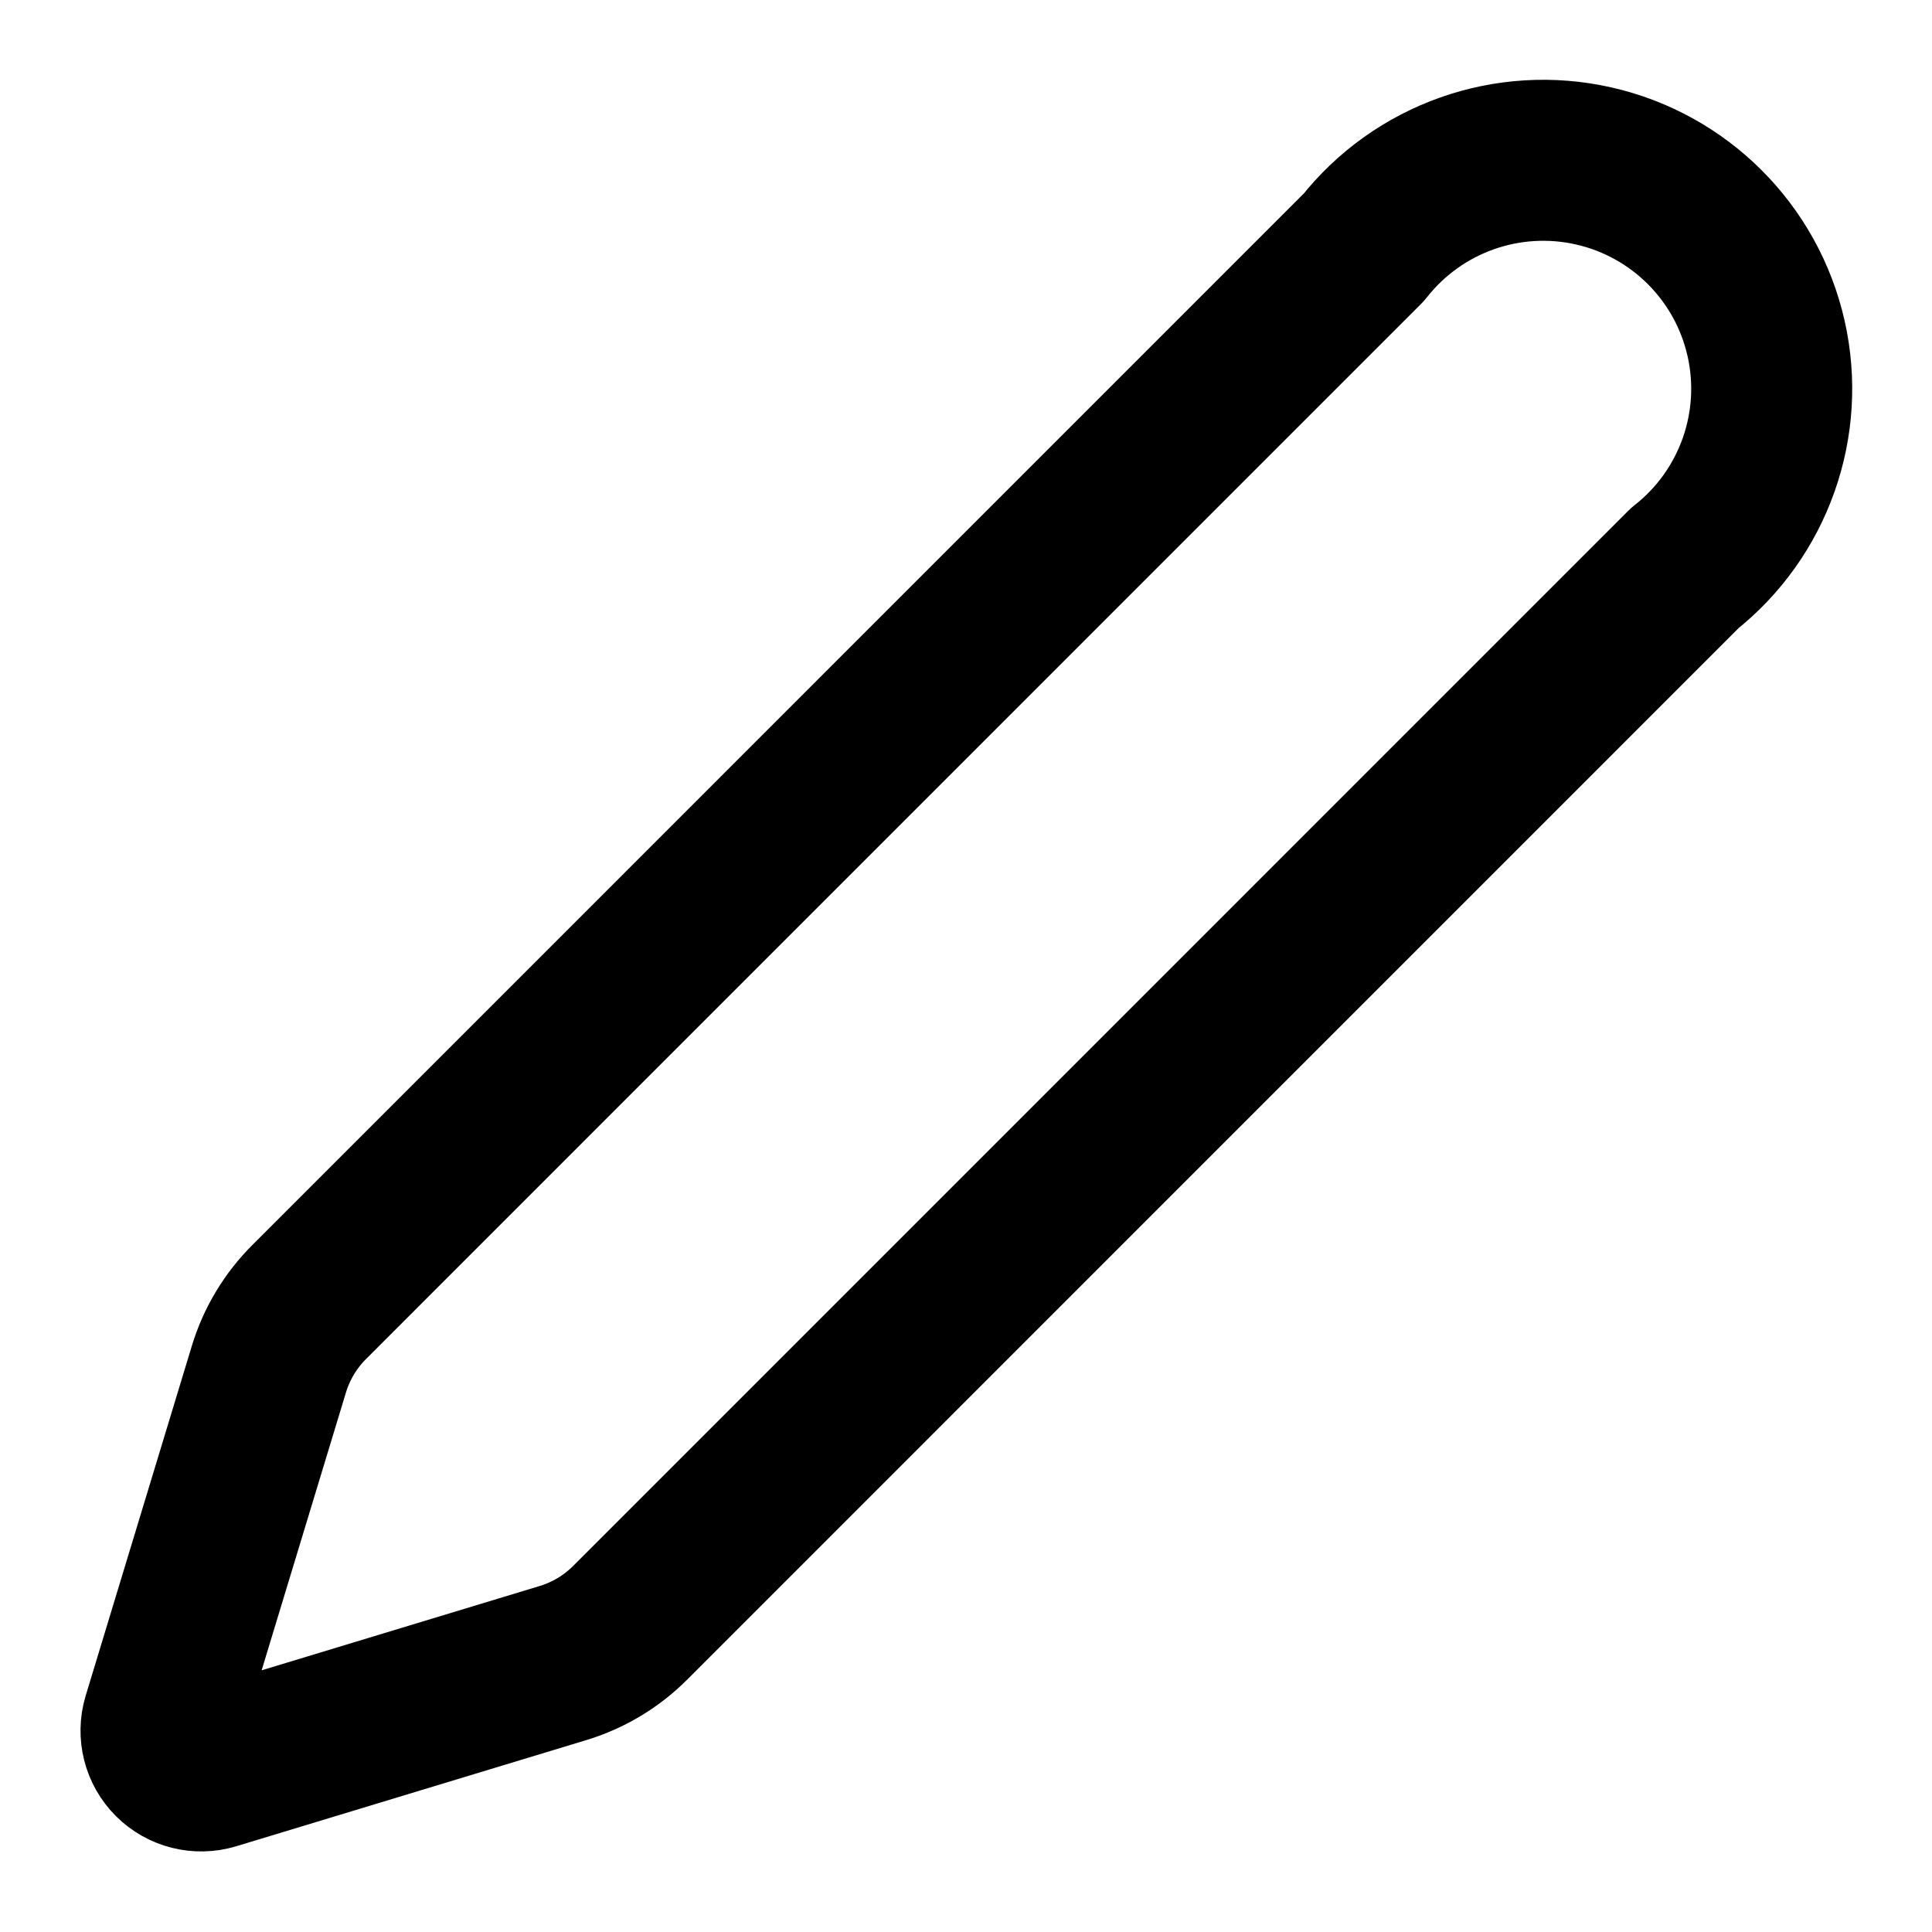
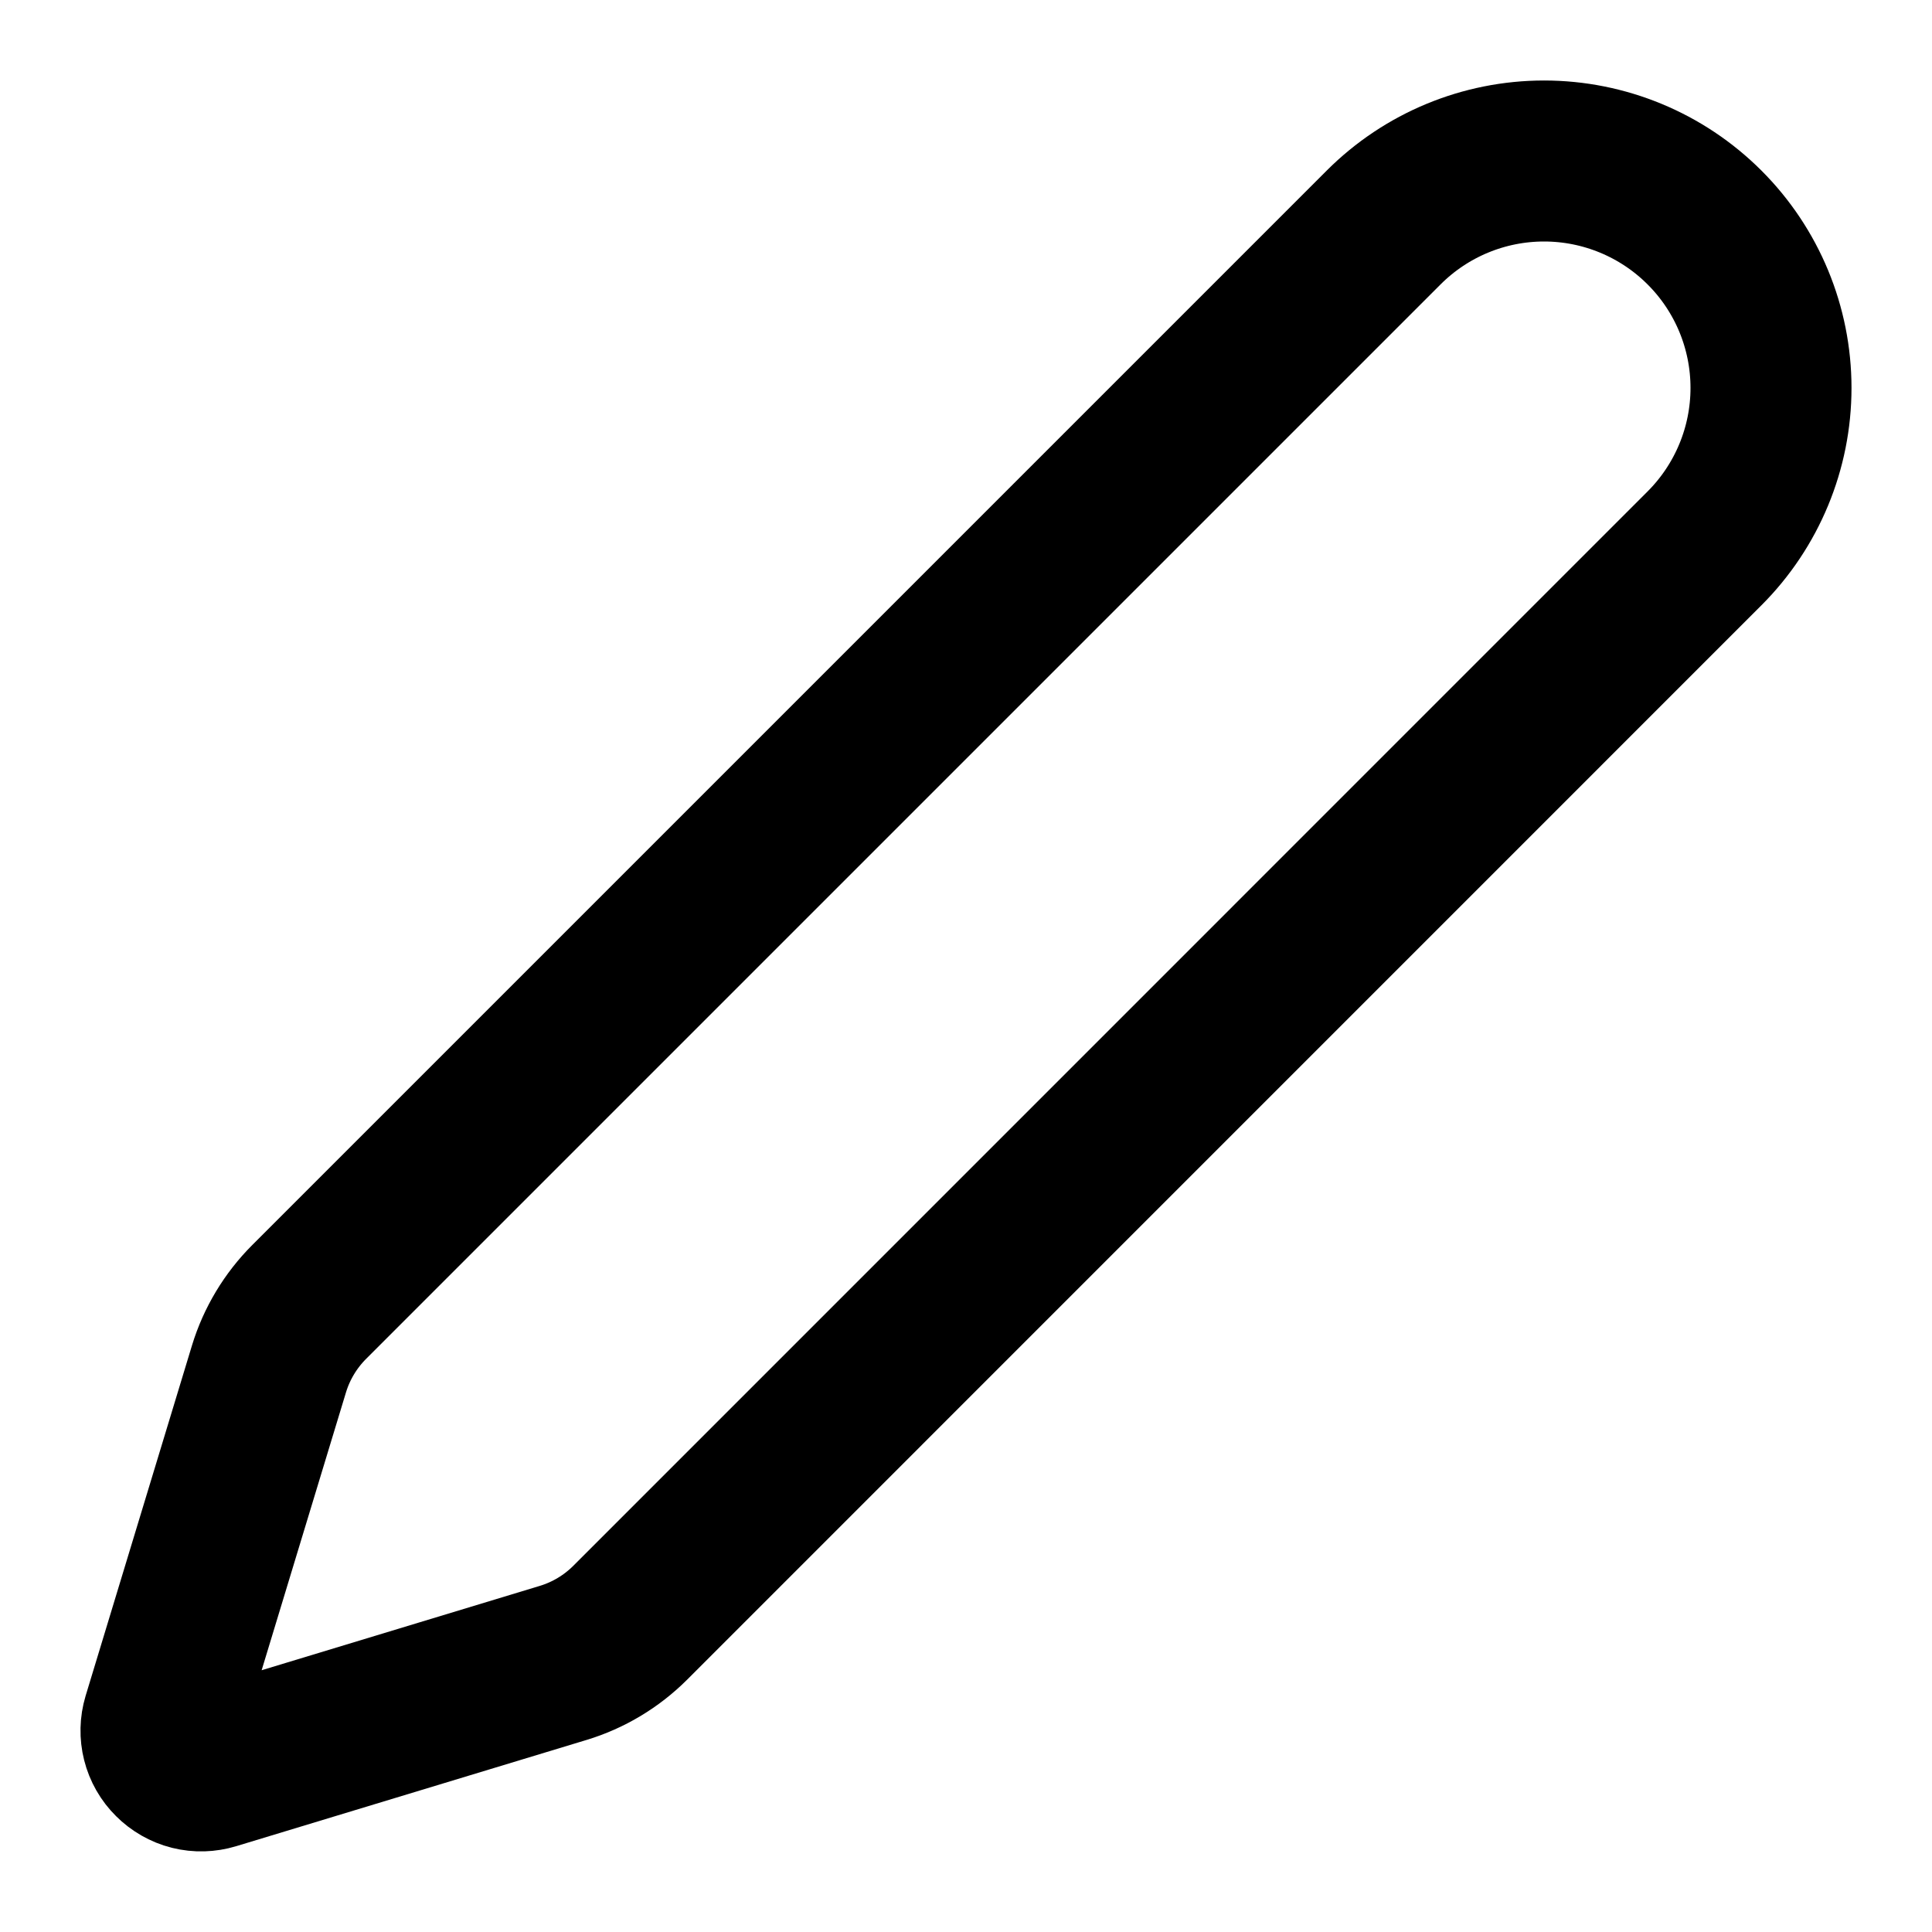
<svg xmlns="http://www.w3.org/2000/svg" width="24" height="24" viewBox="0 0 24 24" fill="none" stroke="currentColor" stroke-width="2" stroke-linecap="round" stroke-linejoin="round">
-   <path d="M16.943 3.071a2.838 2.838 0 1 1 3.986 3.986L7.827 20.16a2 2 0 0 1-.83.498l-4.353 1.32a.5.5 0 0 1-.623-.622l1.321-4.353a2 2 0 0 1 .5-.83z" />
+   <path d="M21.174 6.812C21.703 6.283 22 5.566 22 4.819C22 4.071 21.703 3.354 21.174 2.826C20.645 2.297 19.928 2 19.181 2C18.433 2 17.717 2.297 17.188 2.826L3.842 16.172C3.61 16.404 3.438 16.689 3.342 17.003L2.021 21.355C1.995 21.442 1.993 21.534 2.015 21.621C2.037 21.709 2.083 21.789 2.147 21.852C2.211 21.916 2.291 21.962 2.378 21.984C2.466 22.006 2.558 22.003 2.644 21.977L6.997 20.657C7.31 20.562 7.595 20.391 7.827 20.16L21.174 6.812Z" stroke="black" stroke-width="2" stroke-linecap="round" stroke-linejoin="round" />
</svg>
